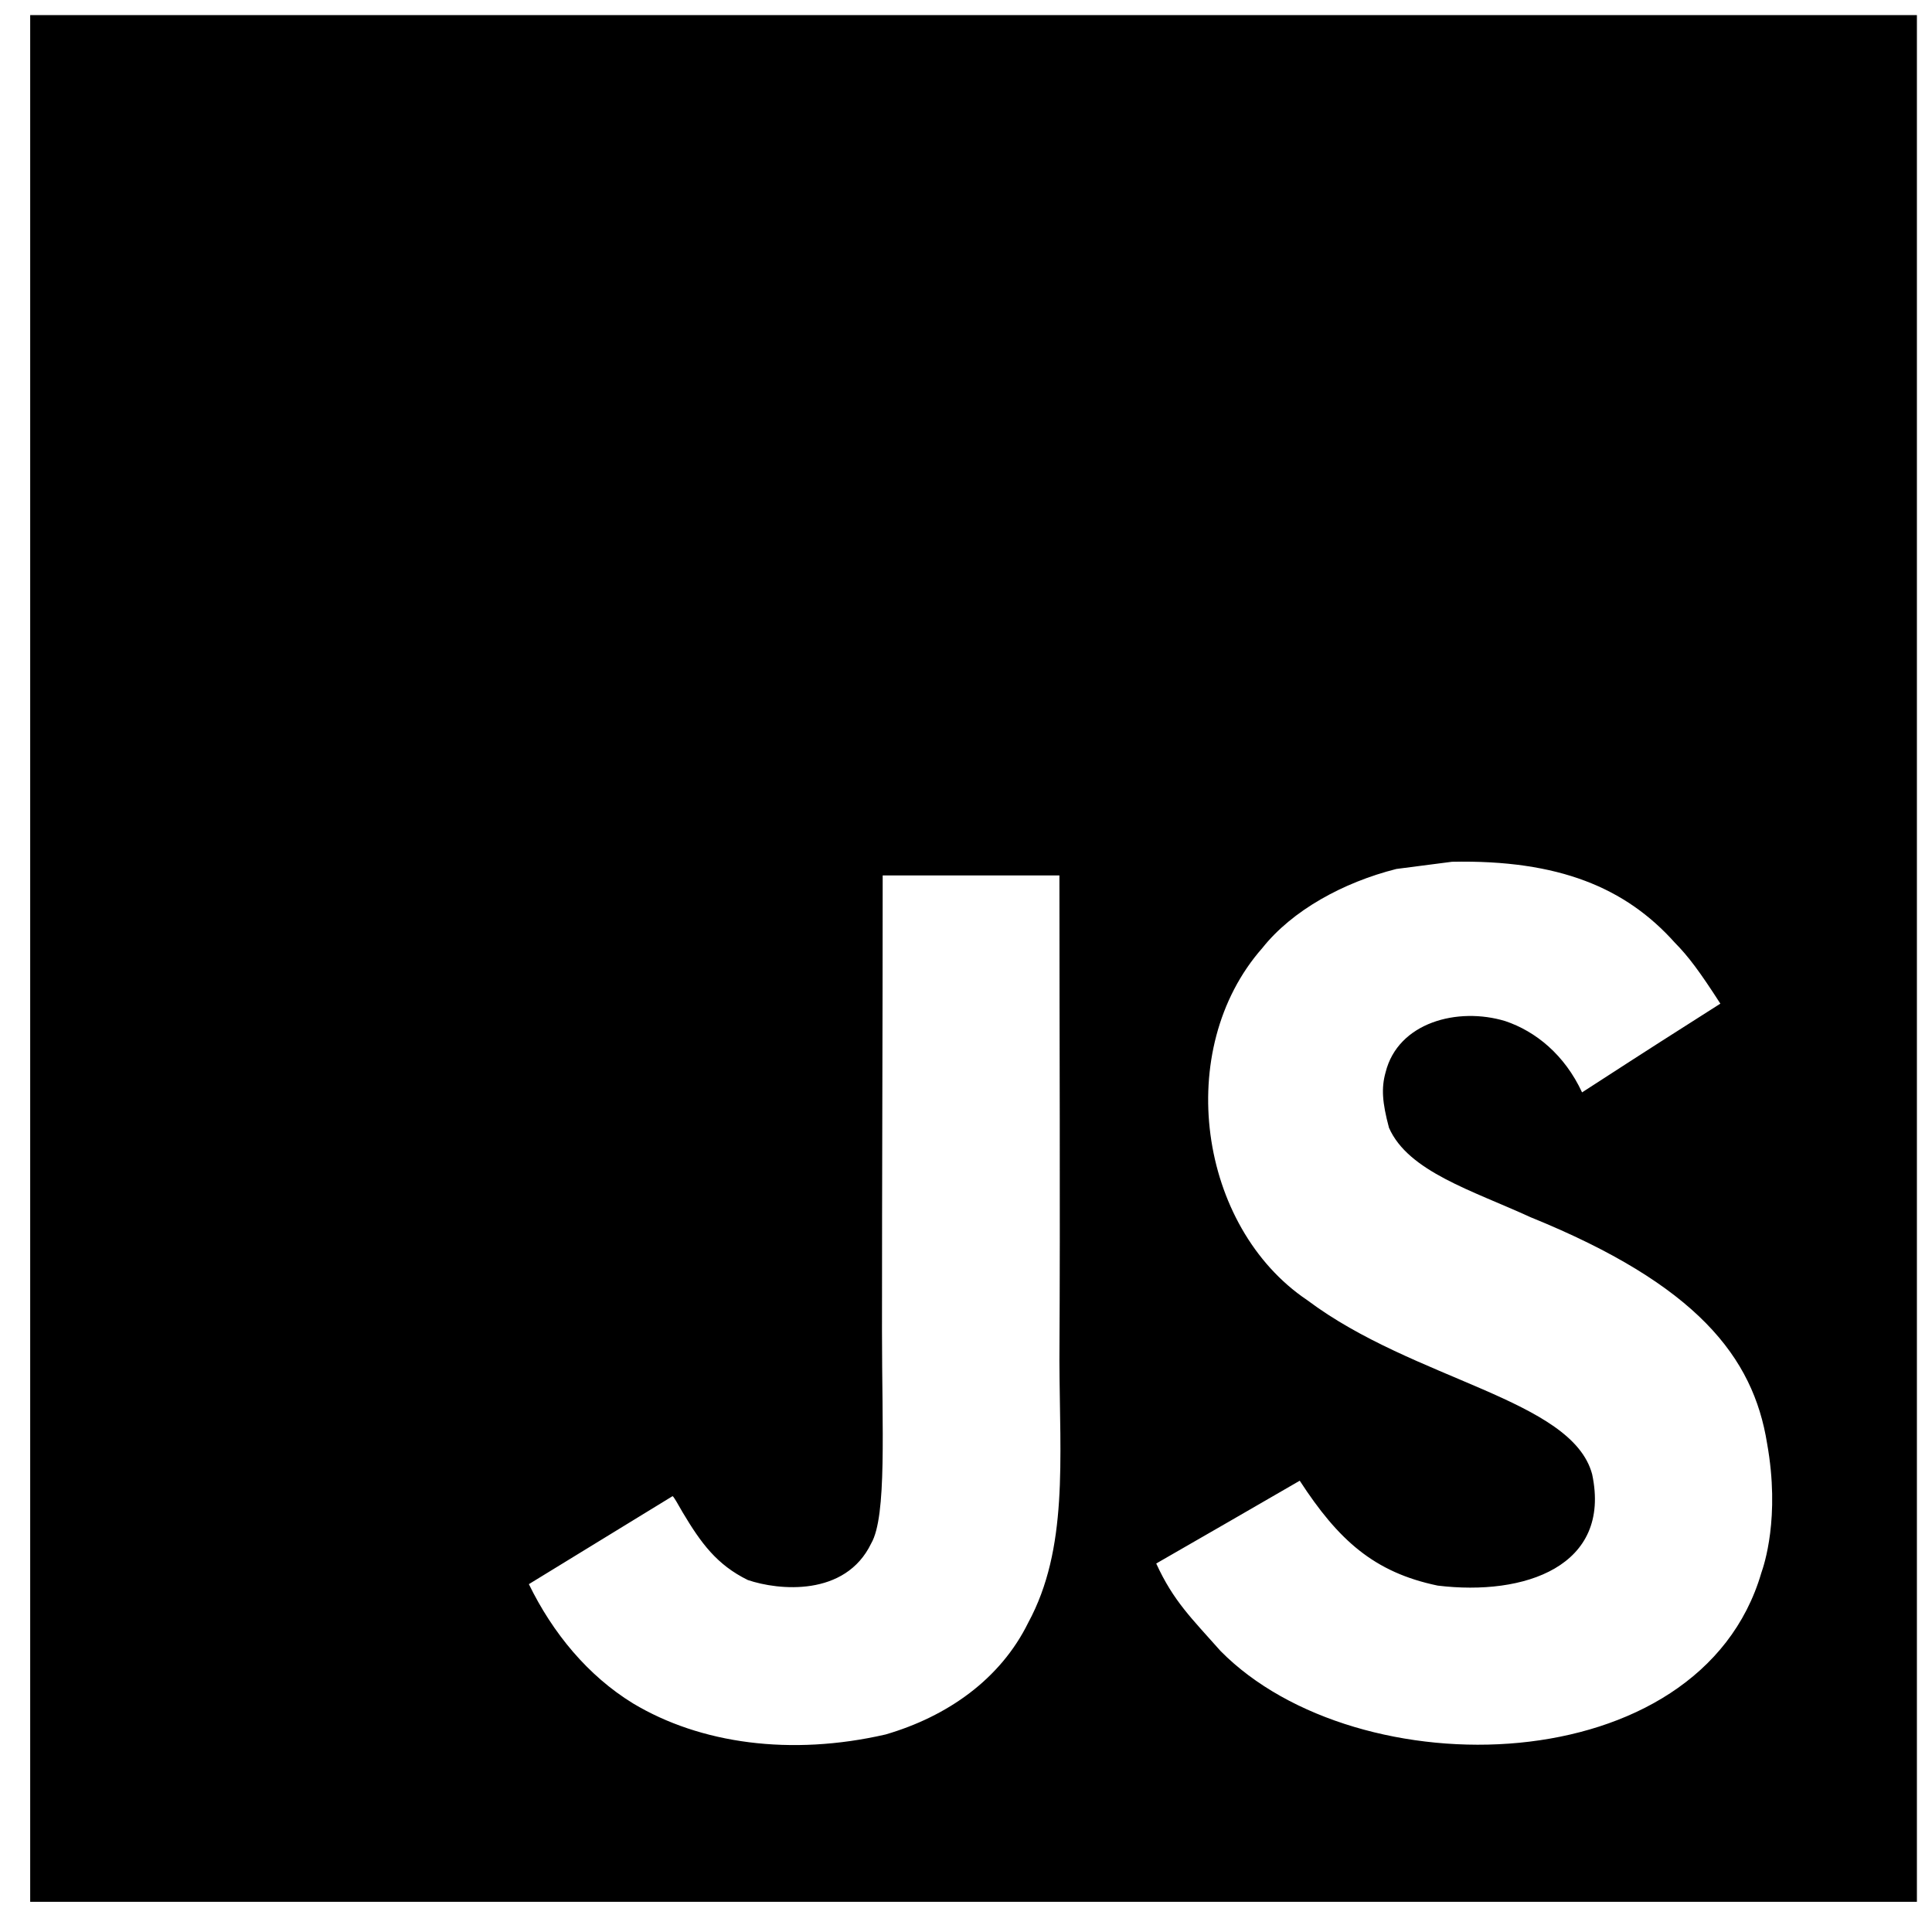
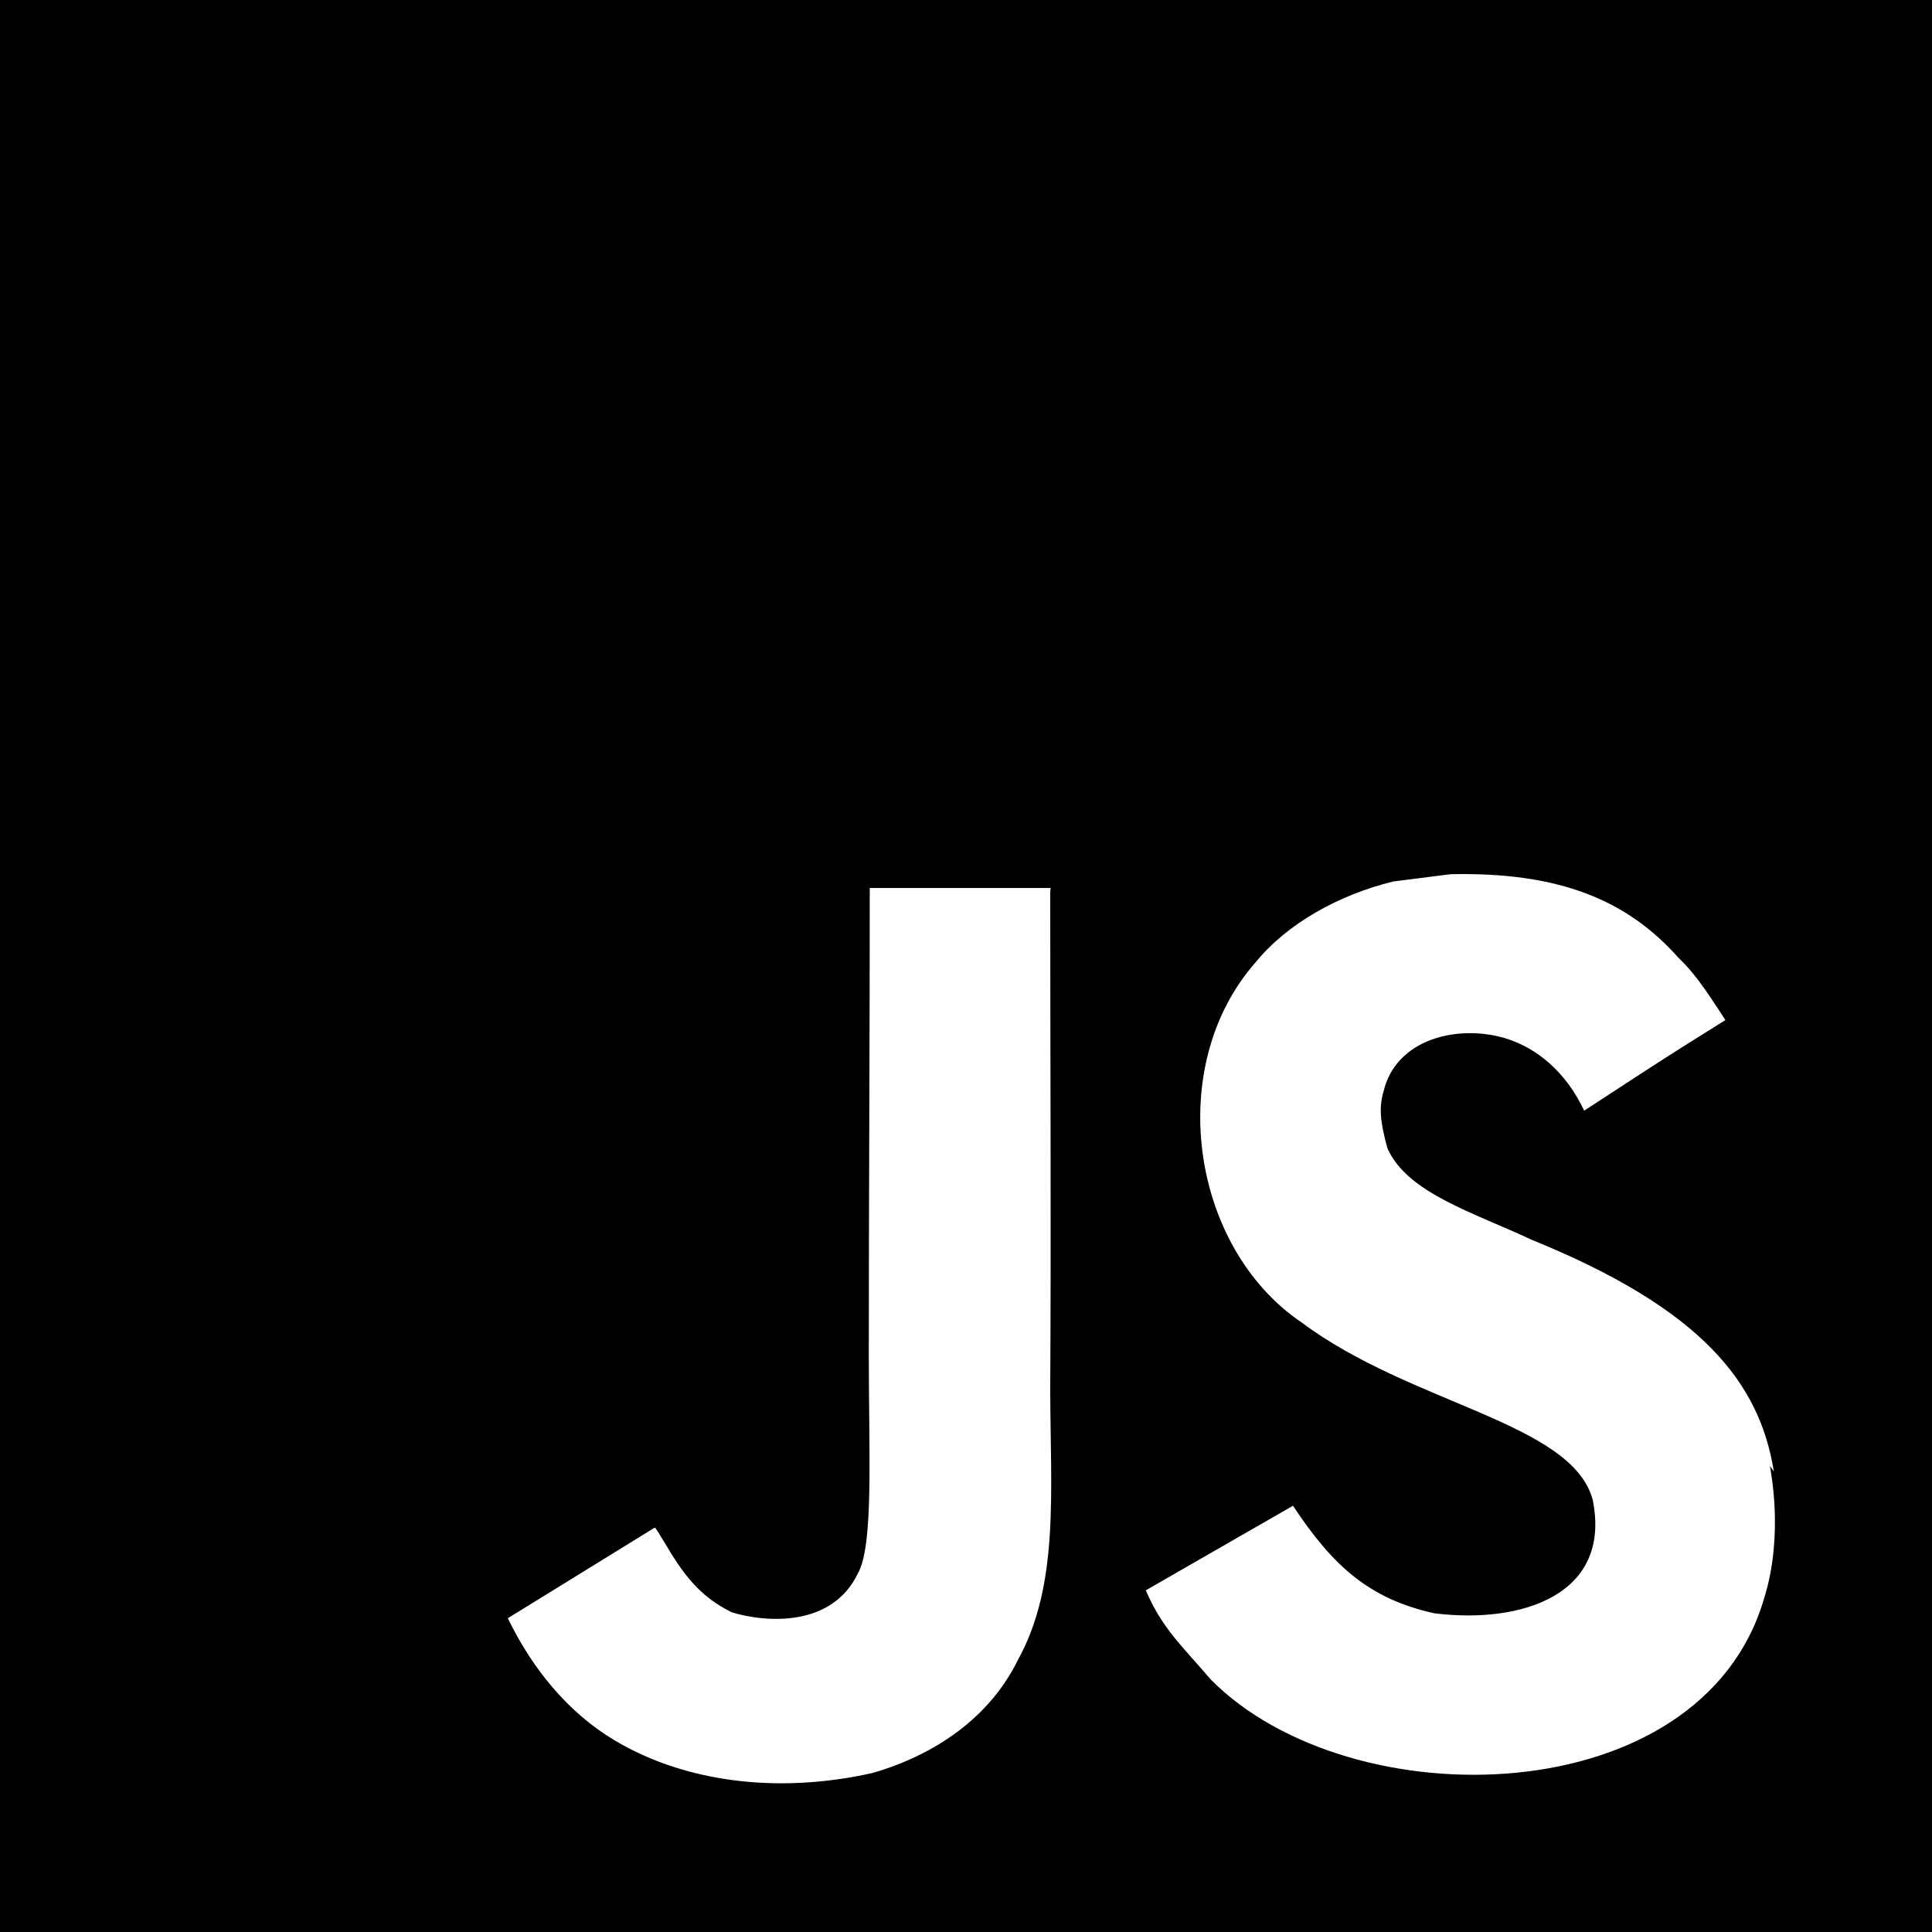
- <svg xmlns="http://www.w3.org/2000/svg" width="32" height="32" viewBox="0 0 128 128">
-   <path fill="currentColor" d="M2 1v125h125V1H2zm66.119 106.513c-1.845 3.749-5.367 6.212-9.448 7.401c-6.271 1.44-12.269.619-16.731-2.059c-2.986-1.832-5.318-4.652-6.901-7.901l9.52-5.83c.083.035.333.487.667 1.071c1.214 2.034 2.261 3.474 4.319 4.485c2.022.69 6.461 1.131 8.175-2.427c1.047-1.81.714-7.628.714-14.065C58.433 78.073 58.48 68 58.48 58h11.709c0 11 .06 21.418 0 32.152c.025 6.58.596 12.446-2.07 17.361zm48.574-3.308c-4.07 13.922-26.762 14.374-35.83 5.176c-1.916-2.165-3.117-3.296-4.26-5.795c4.819-2.772 4.819-2.772 9.508-5.485c2.547 3.915 4.902 6.068 9.139 6.949c5.748.702 11.531-1.273 10.234-7.378c-1.333-4.986-11.77-6.199-18.873-11.531c-7.211-4.843-8.901-16.611-2.975-23.335c1.975-2.487 5.343-4.343 8.877-5.235l3.688-.477c7.081-.143 11.507 1.727 14.756 5.355c.904.916 1.642 1.904 3.022 4.045c-3.772 2.404-3.76 2.381-9.163 5.879c-1.154-2.486-3.069-4.046-5.093-4.724c-3.142-.952-7.104.083-7.926 3.403c-.285 1.023-.226 1.975.227 3.665c1.273 2.903 5.545 4.165 9.377 5.926c11.031 4.474 14.756 9.271 15.672 14.981c.882 4.916-.213 8.105-.38 8.581z" />
+ <svg xmlns="http://www.w3.org/2000/svg" fill="currentColor" width="800px" height="800px" viewBox="0 0 32 32">
+   <path d="M0 0h32v32h-32zM29.38 24.37c-0.234-1.464-1.188-2.688-4.005-3.833-0.979-0.458-2.073-0.781-2.396-1.521-0.12-0.438-0.141-0.677-0.063-0.938 0.203-0.865 1.219-1.12 2.021-0.88 0.521 0.161 1 0.557 1.302 1.198 1.38-0.901 1.38-0.901 2.339-1.5-0.359-0.557-0.536-0.802-0.781-1.036-0.839-0.943-1.958-1.422-3.776-1.38l-0.943 0.12c-0.901 0.219-1.76 0.698-2.281 1.339-1.516 1.719-1.078 4.719 0.76 5.964 1.818 1.359 4.479 1.656 4.823 2.938 0.318 1.563-1.161 2.063-2.625 1.88-1.078-0.24-1.677-0.781-2.339-1.781l-2.438 1.401c0.276 0.641 0.599 0.917 1.078 1.479 2.318 2.339 8.12 2.219 9.161-1.339 0.036-0.12 0.318-0.943 0.099-2.198zM17.401 14.708h-2.995c0 2.583-0.016 5.151-0.016 7.74 0 1.641 0.083 3.151-0.182 3.615-0.443 0.917-1.573 0.802-2.089 0.641-0.526-0.26-0.797-0.62-1.104-1.141-0.089-0.141-0.151-0.26-0.172-0.26l-2.432 1.5c0.406 0.839 1 1.563 1.766 2.021 1.141 0.682 2.672 0.901 4.276 0.542 1.042-0.302 1.943-0.922 2.411-1.88 0.682-1.24 0.536-2.76 0.531-4.464 0.016-2.74 0-5.479 0-8.24z" />
</svg>
